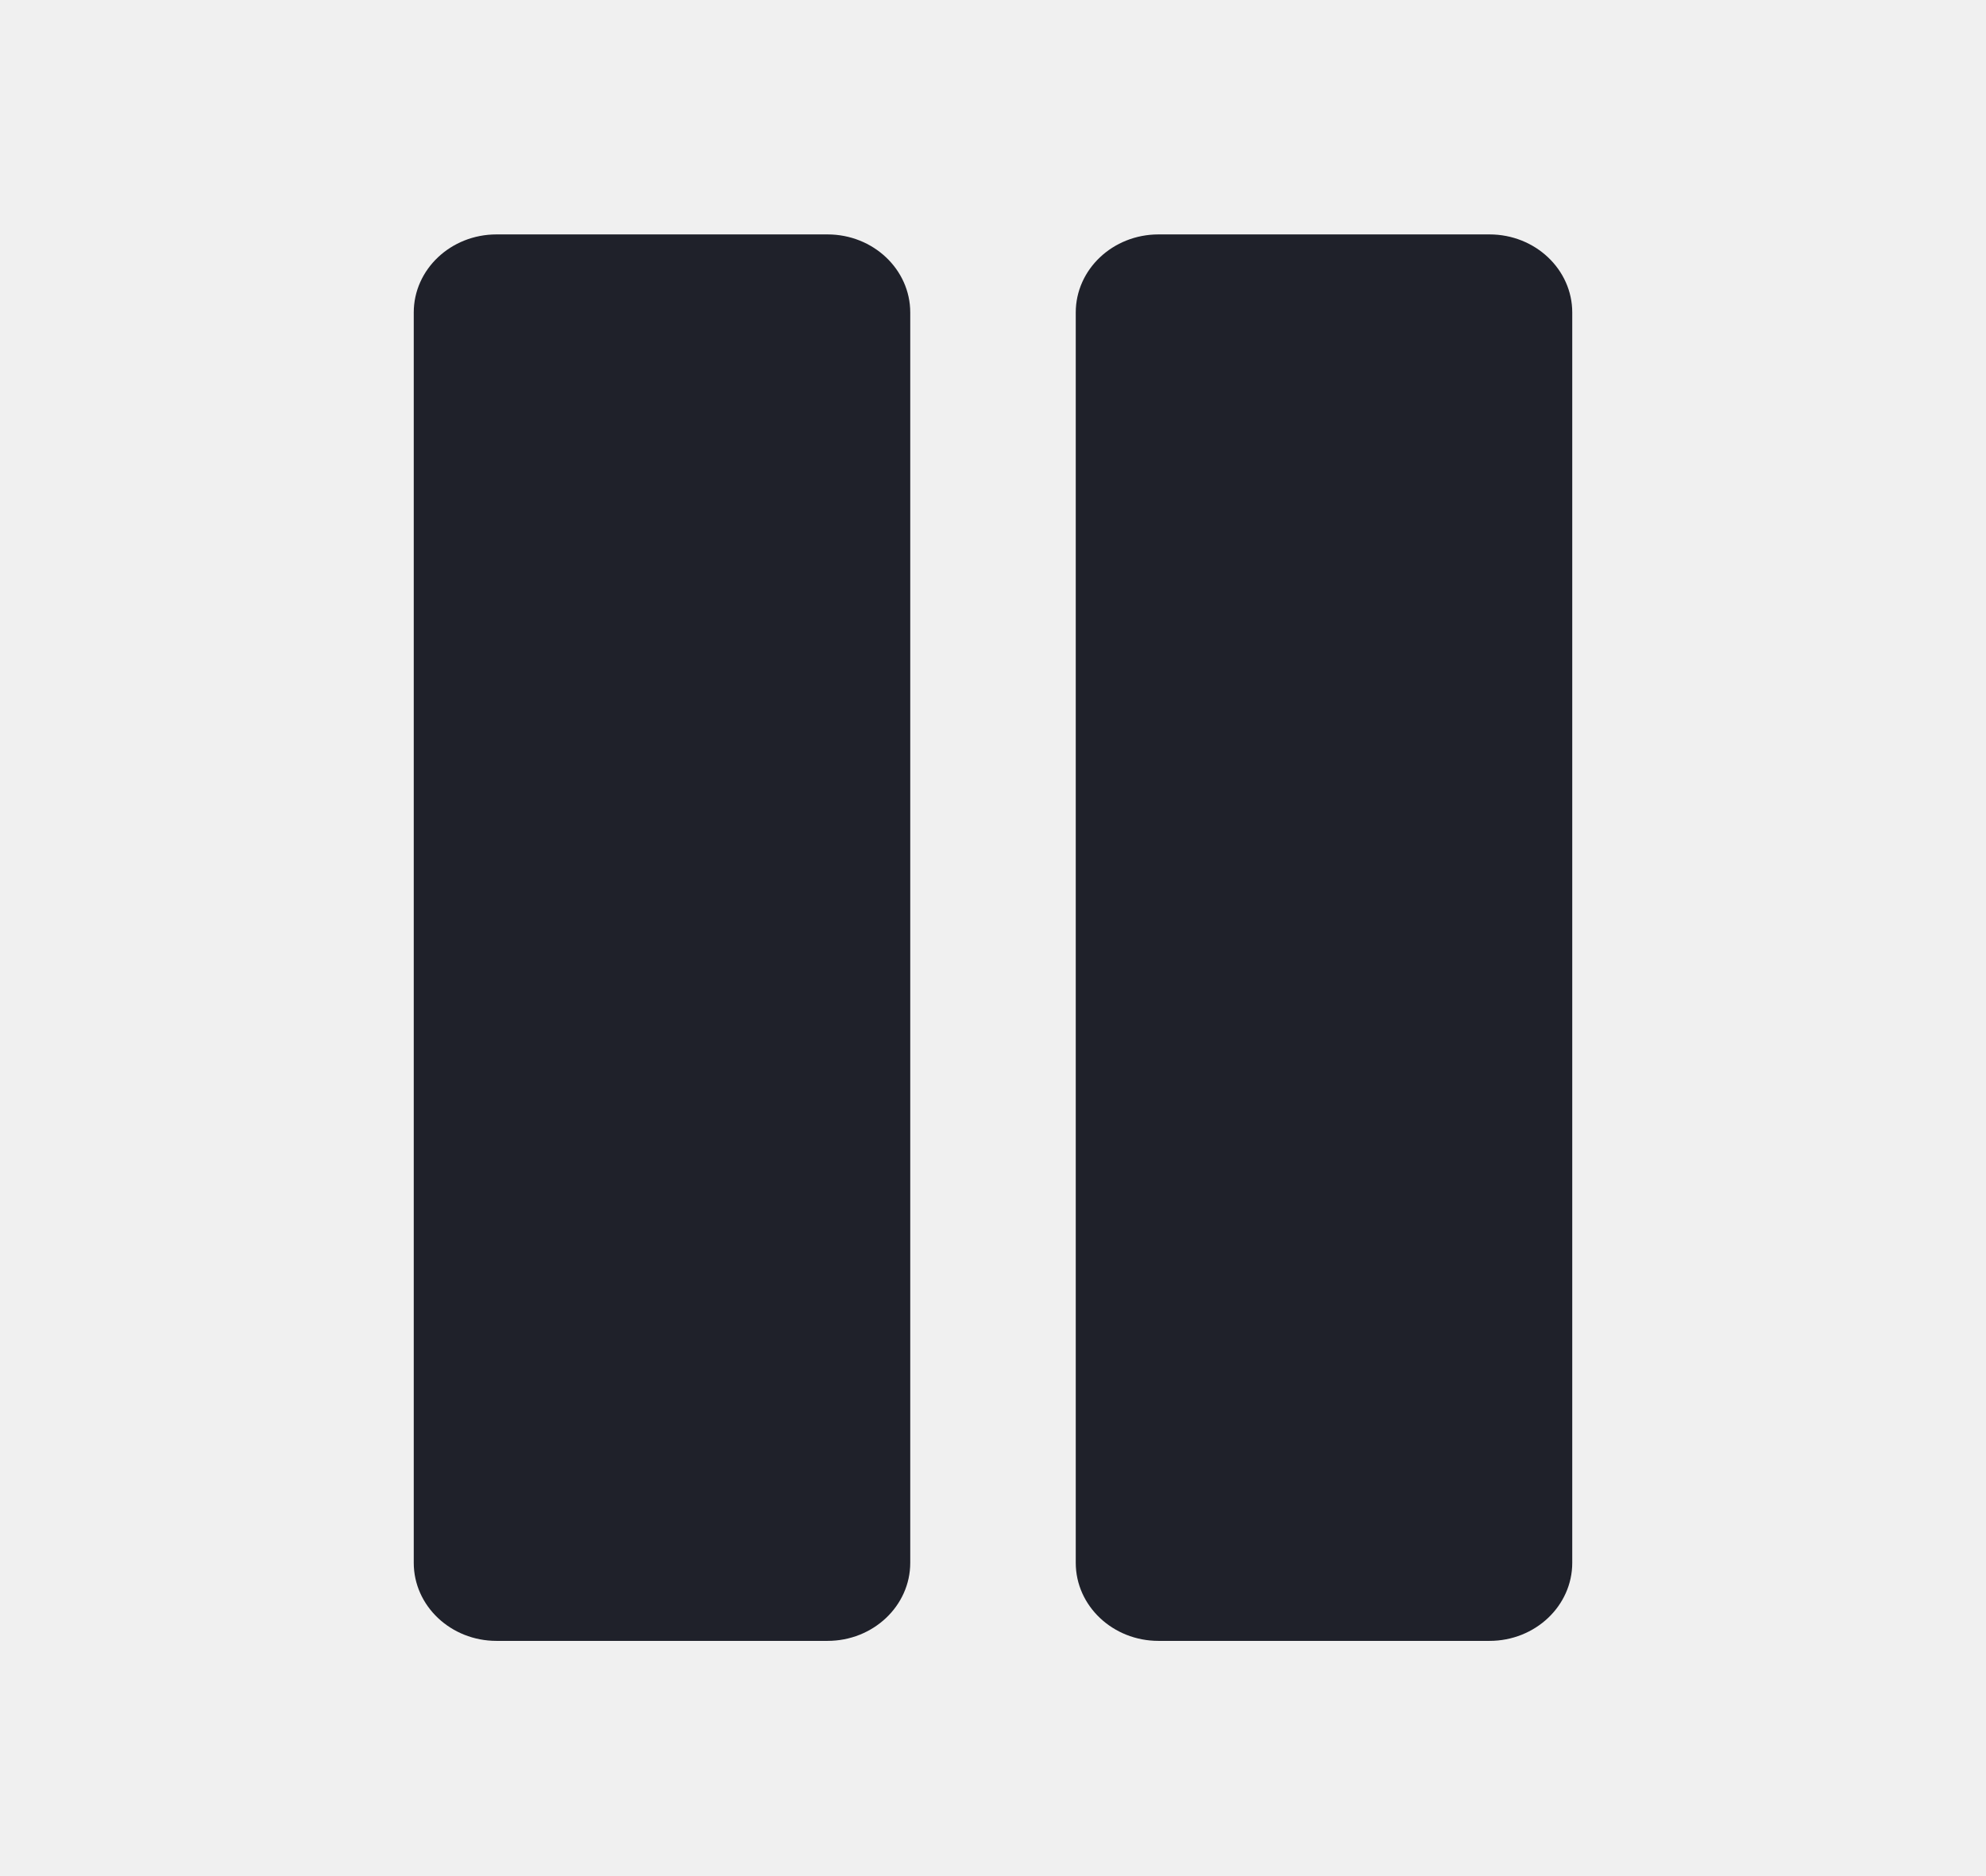
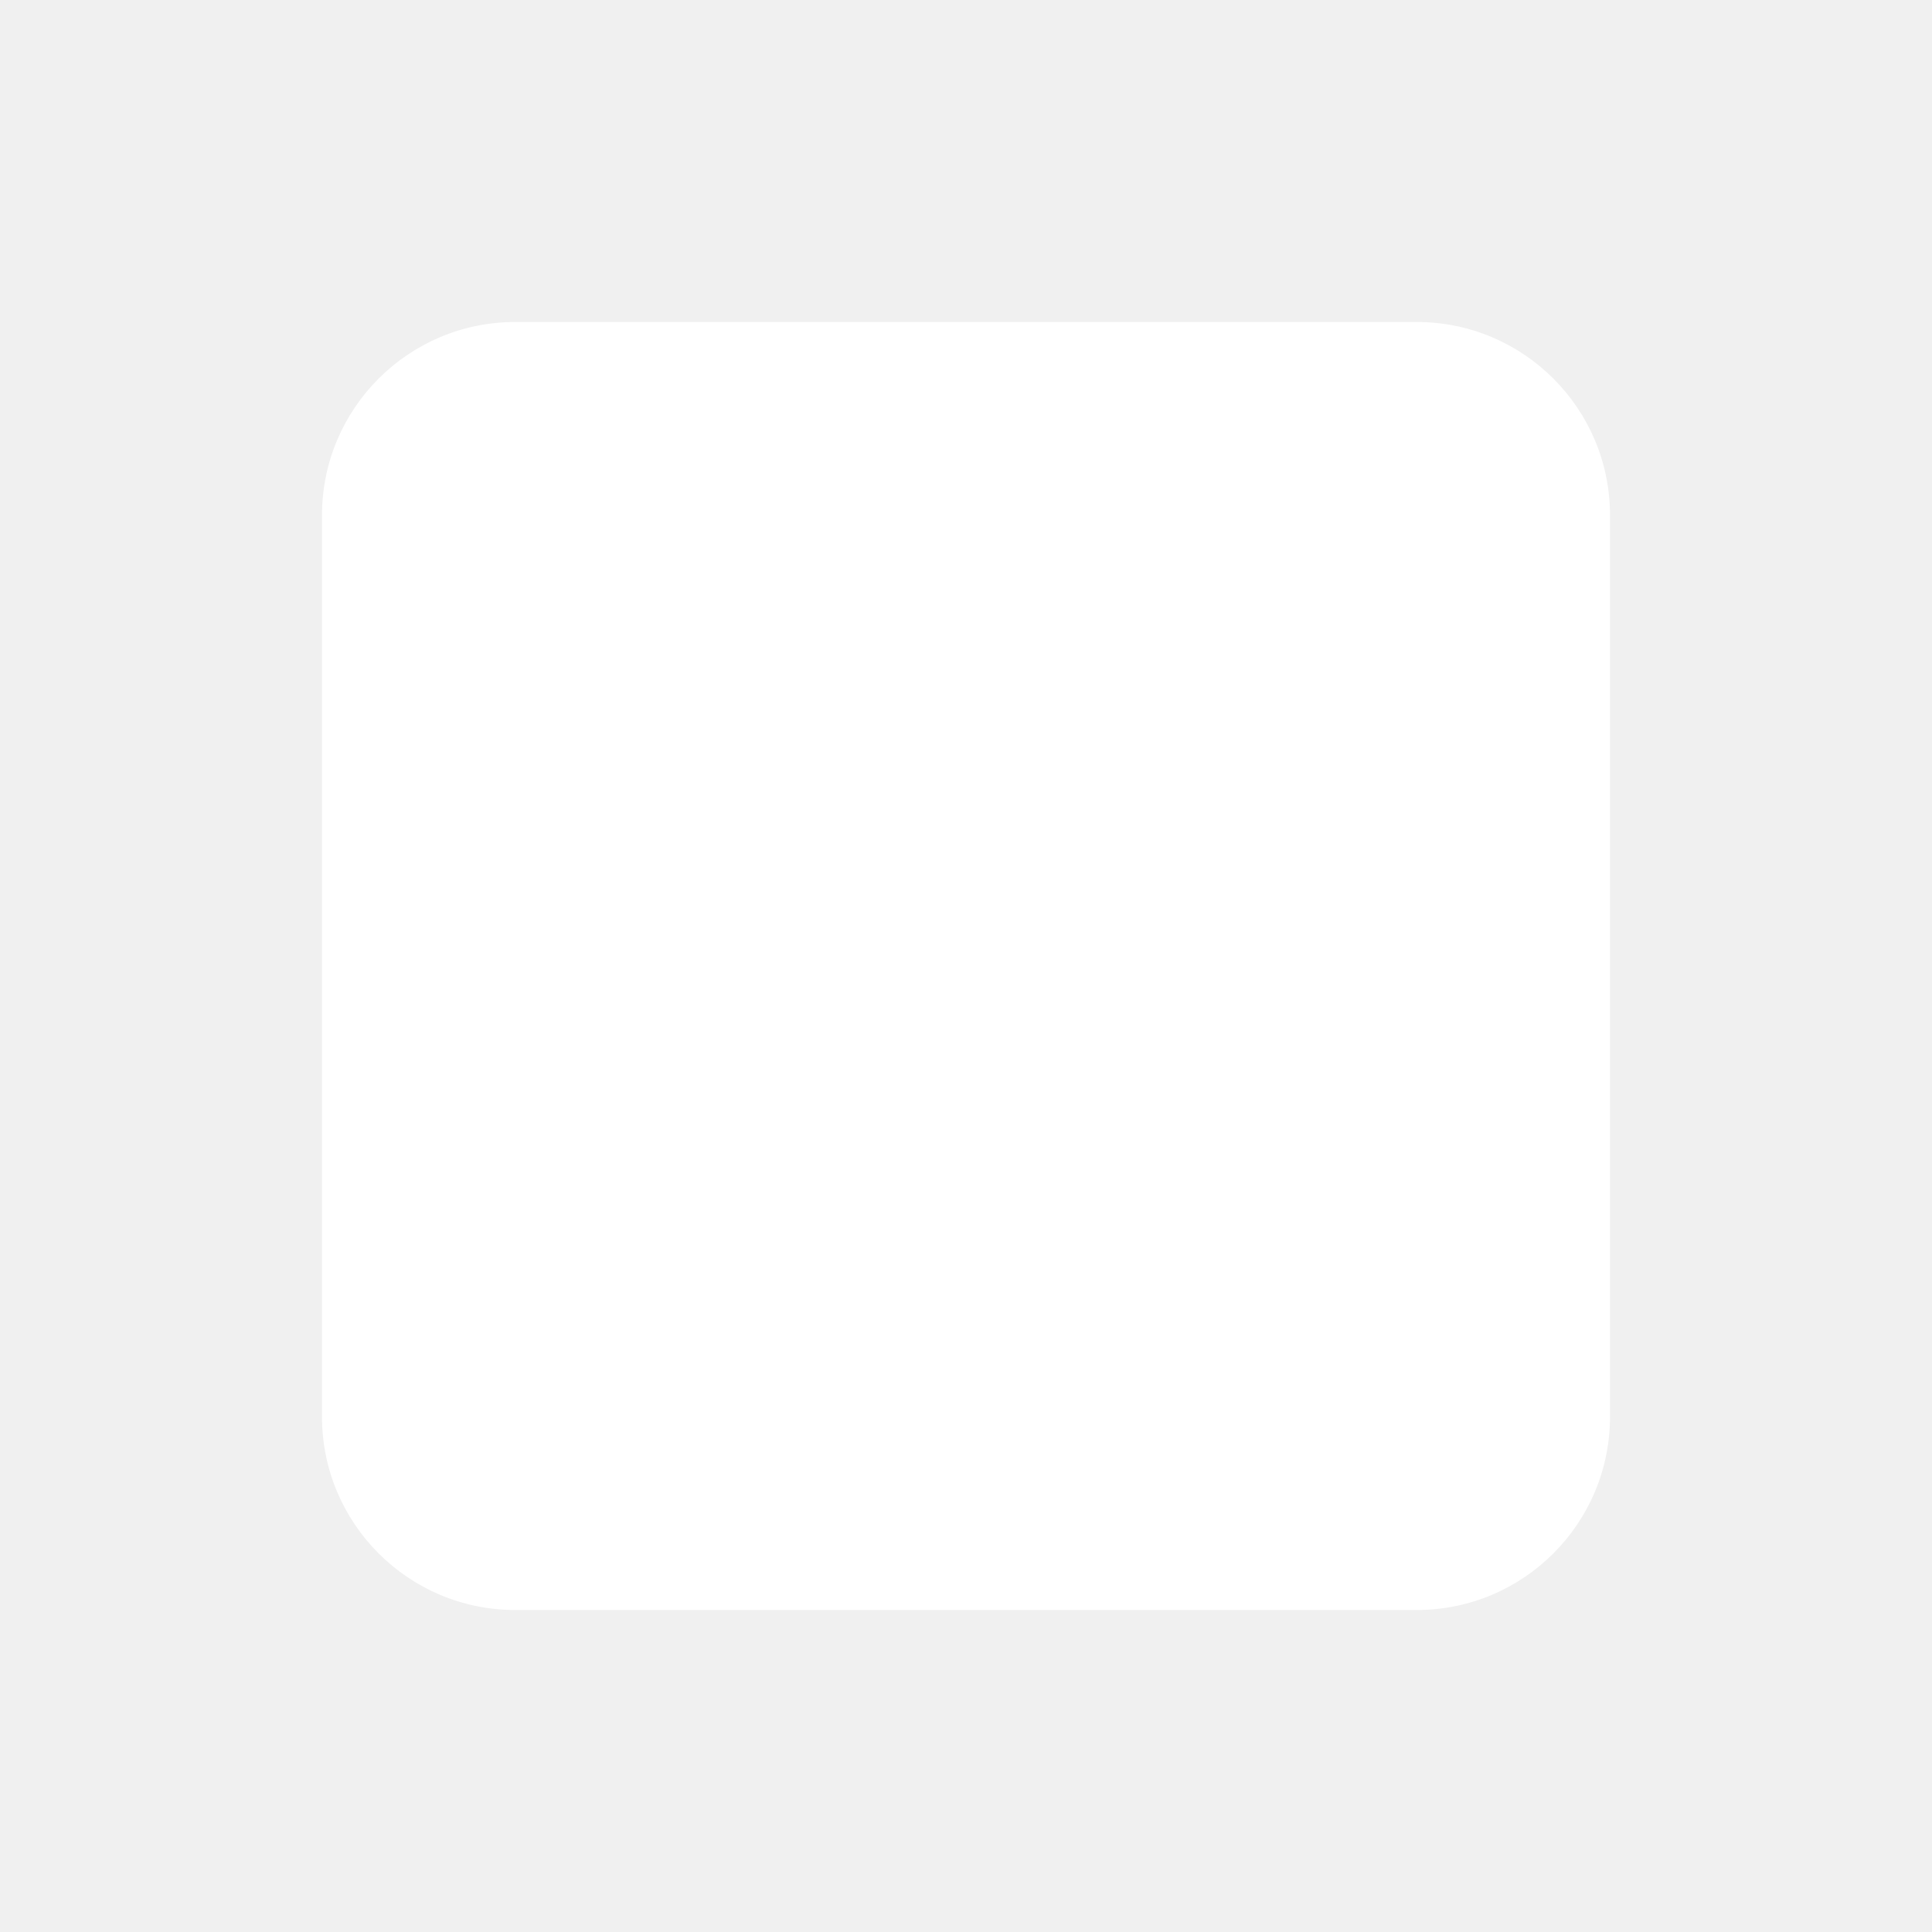
- <svg xmlns="http://www.w3.org/2000/svg" width="18" height="17" viewBox="0 0 18 17" fill="none">
-   <path fill-rule="evenodd" clip-rule="evenodd" d="M3.75 2.833C3.75 2.442 4.086 2.125 4.5 2.125H7.5C7.914 2.125 8.25 2.442 8.25 2.833V14.167C8.25 14.558 7.914 14.875 7.5 14.875H4.5C4.086 14.875 3.75 14.558 3.75 14.167V2.833Z" fill="#1F212A" />
-   <path fill-rule="evenodd" clip-rule="evenodd" d="M9.75 2.833C9.75 2.442 10.086 2.125 10.5 2.125H13.5C13.914 2.125 14.25 2.442 14.25 2.833V14.167C14.25 14.558 13.914 14.875 13.5 14.875H10.5C10.086 14.875 9.75 14.558 9.75 14.167V2.833Z" fill="#1F212A" />
+ <svg xmlns="http://www.w3.org/2000/svg" width="24" height="24" viewBox="0 0 24 24" fill="none">
+   <path d="M4 6.4C4 5.075 5.075 4 6.4 4H17.6C18.925 4 20 5.075 20 6.4V17.6C20 18.925 18.925 20 17.6 20H6.4C5.075 20 4 18.925 4 17.6V6.4Z" fill="white" />
</svg>
